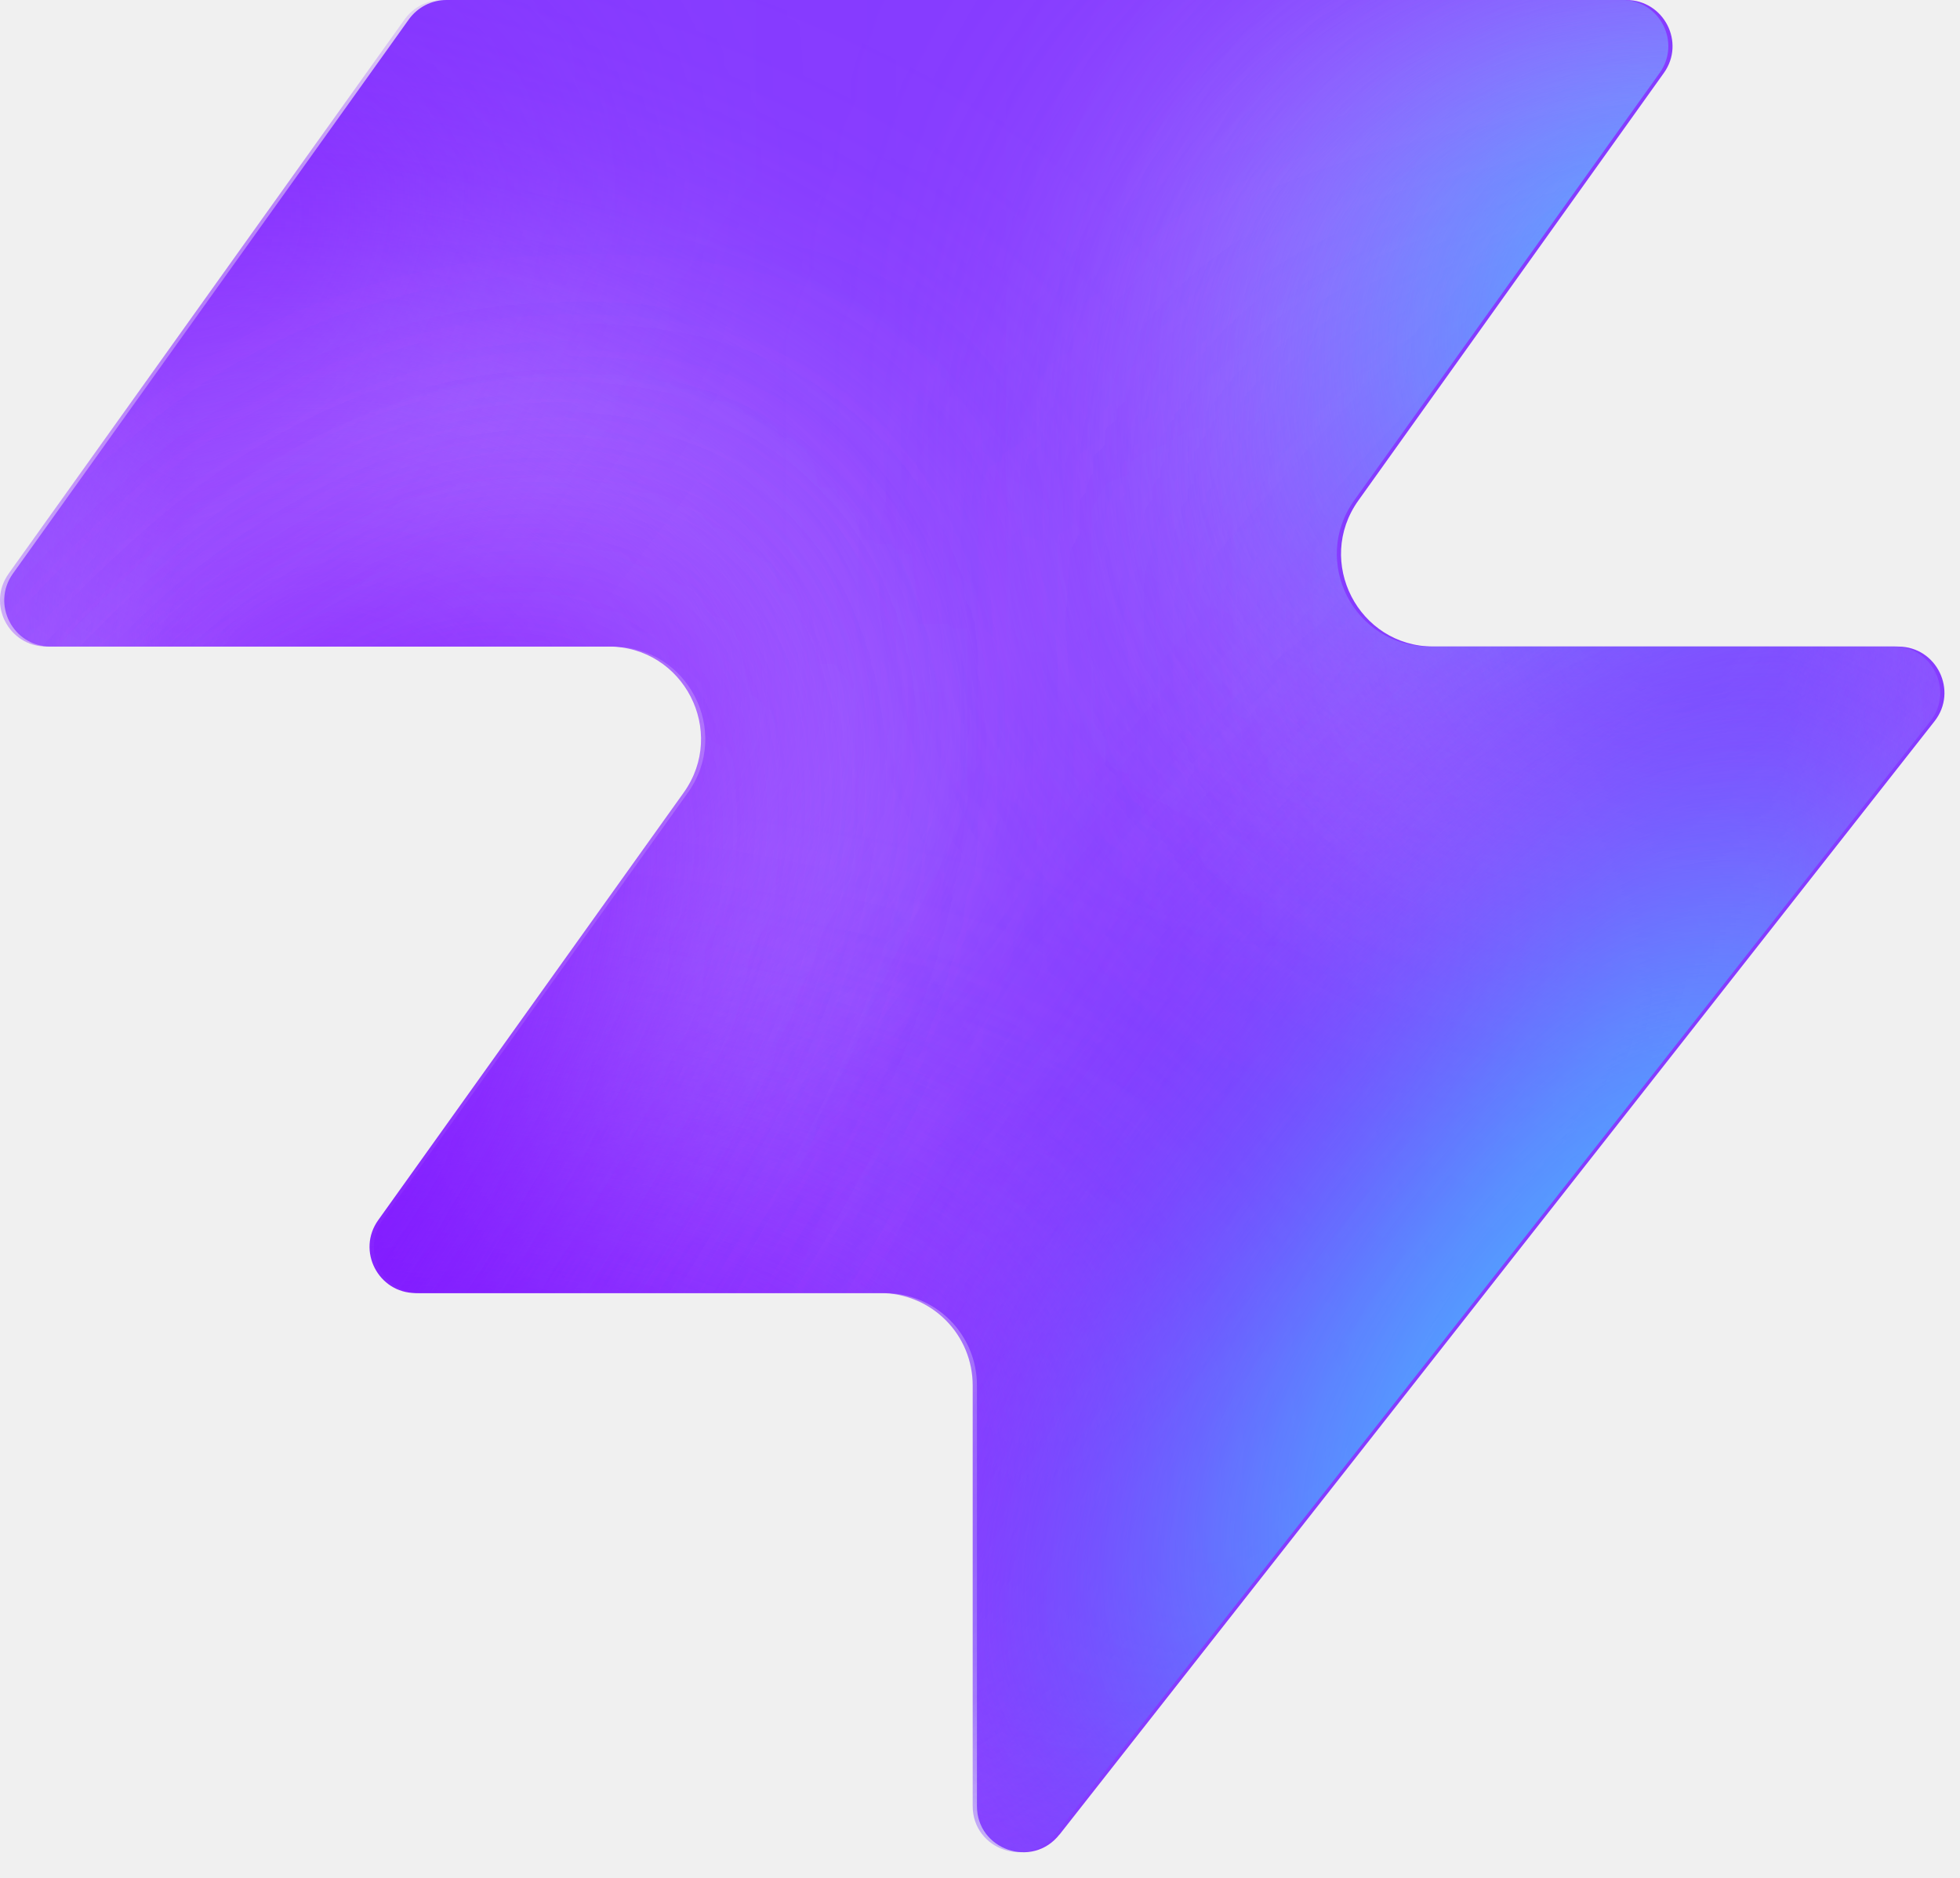
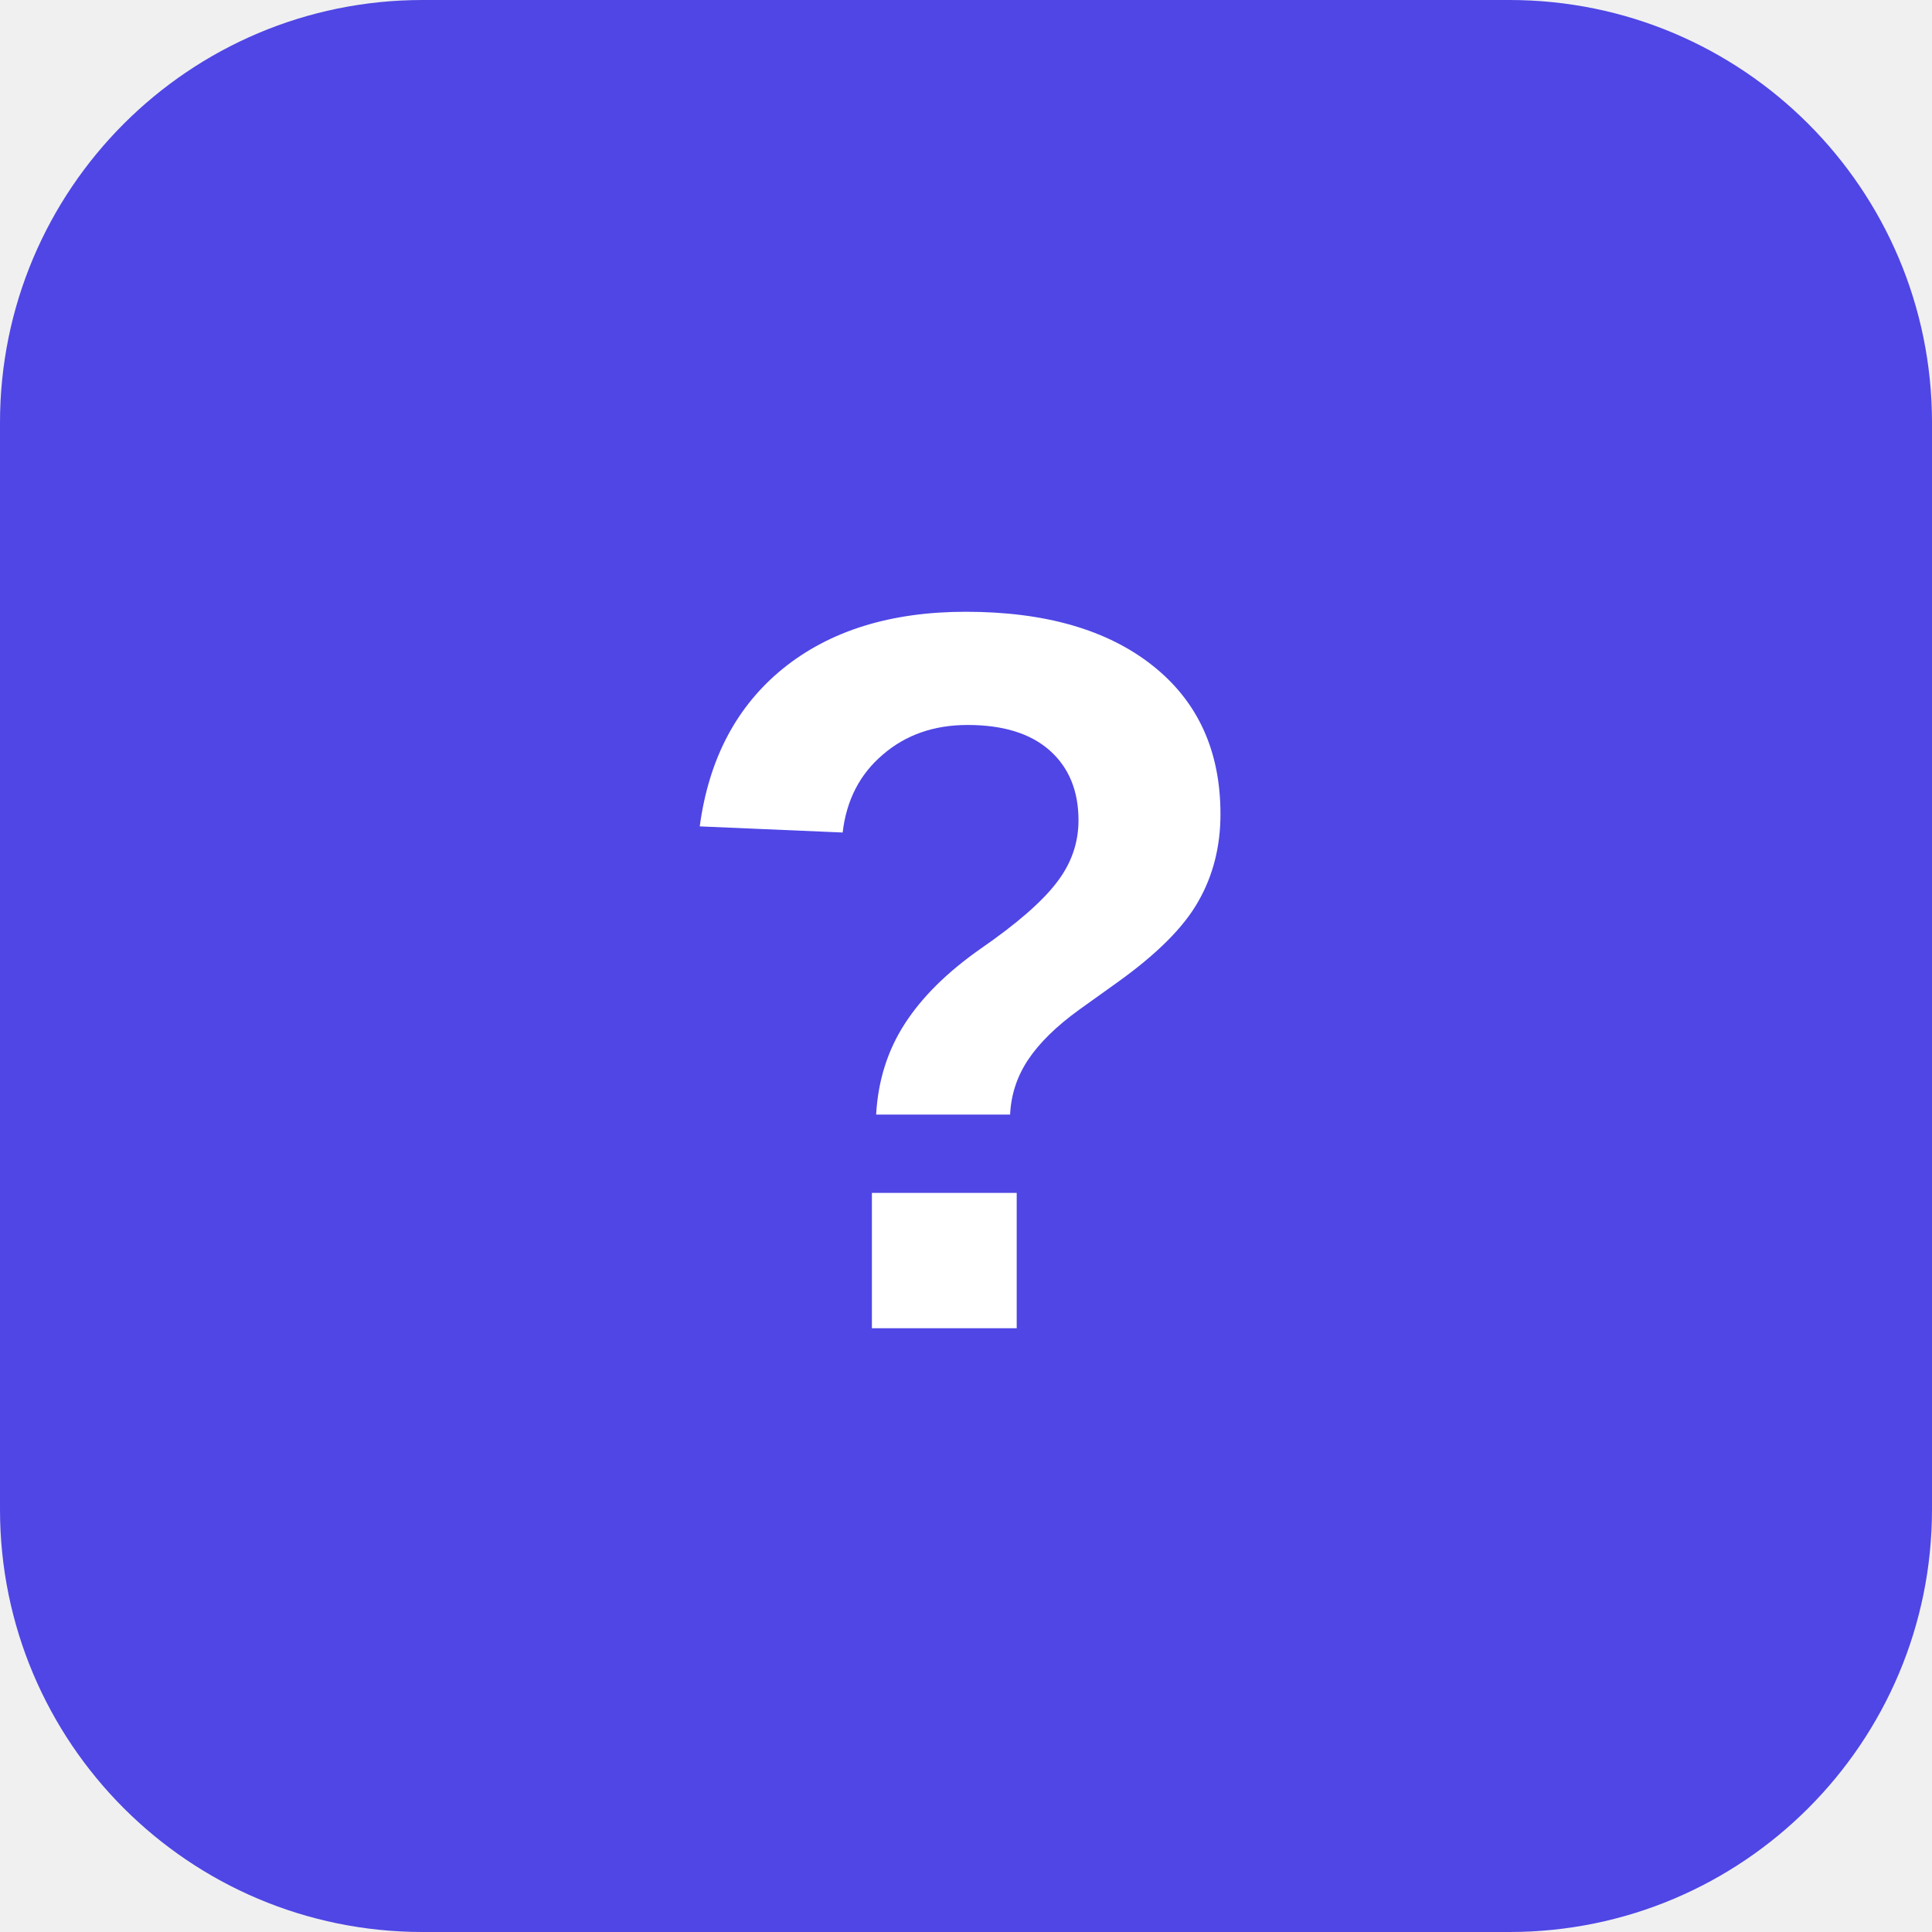
- <svg xmlns="http://www.w3.org/2000/svg" width="48" height="46" fill="none" viewBox="0 0 48 46">
-   <path fill="#863bff" d="M25.946 44.938c-.664.845-2.021.375-2.021-.698V33.937a2.26 2.26 0 0 0-2.262-2.262H10.287c-.92 0-1.456-1.04-.92-1.788l7.48-10.471c1.07-1.497 0-3.578-1.842-3.578H1.237c-.92 0-1.456-1.04-.92-1.788L10.013.474c.214-.297.556-.474.92-.474h28.894c.92 0 1.456 1.04.92 1.788l-7.48 10.471c-1.07 1.498 0 3.579 1.842 3.579h11.377c.943 0 1.473 1.088.89 1.83L25.947 44.94z" style="fill:#863bff;fill:color(display-p3 .525 .23 1);fill-opacity:1" />
-   <mask id="a" width="48" height="46" x="0" y="0" maskUnits="userSpaceOnUse" style="mask-type:alpha">
-     <path fill="#000" d="M25.842 44.938c-.664.844-2.021.375-2.021-.698V33.937a2.26 2.26 0 0 0-2.262-2.262H10.183c-.92 0-1.456-1.04-.92-1.788l7.48-10.471c1.07-1.498 0-3.579-1.842-3.579H1.133c-.92 0-1.456-1.04-.92-1.787L9.91.473c.214-.297.556-.474.92-.474h28.894c.92 0 1.456 1.04.92 1.788l-7.48 10.471c-1.07 1.498 0 3.578 1.842 3.578h11.377c.943 0 1.473 1.088.89 1.832L25.843 44.94z" style="fill:#000;fill-opacity:1" />
-   </mask>
-   <g mask="url(#a)">
-     <g filter="url(#b)">
-       <ellipse cx="5.508" cy="14.704" fill="#ede6ff" rx="5.508" ry="14.704" style="fill:#ede6ff;fill:color(display-p3 .927 .903 1);fill-opacity:1" transform="matrix(.00324 1 1 -.00324 -4.47 31.516)" />
-     </g>
-     <g filter="url(#c)">
-       <ellipse cx="10.399" cy="29.851" fill="#ede6ff" rx="10.399" ry="29.851" style="fill:#ede6ff;fill:color(display-p3 .927 .903 1);fill-opacity:1" transform="matrix(.00324 1 1 -.00324 -39.328 7.883)" />
-     </g>
-     <g filter="url(#d)">
-       <ellipse cx="5.508" cy="30.487" fill="#7e14ff" rx="5.508" ry="30.487" style="fill:#7e14ff;fill:color(display-p3 .492 .077 1);fill-opacity:1" transform="rotate(89.814 -25.913 -14.639)scale(1 -1)" />
-     </g>
-     <g filter="url(#e)">
-       <ellipse cx="5.508" cy="30.599" fill="#7e14ff" rx="5.508" ry="30.599" style="fill:#7e14ff;fill:color(display-p3 .492 .077 1);fill-opacity:1" transform="rotate(89.814 -32.644 -3.334)scale(1 -1)" />
-     </g>
-     <g filter="url(#f)">
-       <ellipse cx="5.508" cy="30.599" fill="#7e14ff" rx="5.508" ry="30.599" style="fill:#7e14ff;fill:color(display-p3 .492 .077 1);fill-opacity:1" transform="matrix(.00324 1 1 -.00324 -34.34 30.47)" />
-     </g>
-     <g filter="url(#g)">
-       <ellipse cx="14.072" cy="22.078" fill="#ede6ff" rx="14.072" ry="22.078" style="fill:#ede6ff;fill:color(display-p3 .927 .903 1);fill-opacity:1" transform="rotate(93.35 24.506 48.493)scale(-1 1)" />
-     </g>
-     <g filter="url(#h)">
-       <ellipse cx="3.47" cy="21.501" fill="#7e14ff" rx="3.47" ry="21.501" style="fill:#7e14ff;fill:color(display-p3 .492 .077 1);fill-opacity:1" transform="rotate(89.009 28.708 47.59)scale(-1 1)" />
-     </g>
-     <g filter="url(#i)">
-       <ellipse cx="3.47" cy="21.501" fill="#7e14ff" rx="3.47" ry="21.501" style="fill:#7e14ff;fill:color(display-p3 .492 .077 1);fill-opacity:1" transform="rotate(89.009 28.708 47.59)scale(-1 1)" />
-     </g>
-     <g filter="url(#j)">
-       <ellipse cx=".387" cy="8.972" fill="#7e14ff" rx="4.407" ry="29.108" style="fill:#7e14ff;fill:color(display-p3 .492 .077 1);fill-opacity:1" transform="rotate(39.51 .387 8.972)" />
-     </g>
-     <g filter="url(#k)">
-       <ellipse cx="47.523" cy="-6.092" fill="#7e14ff" rx="4.407" ry="29.108" style="fill:#7e14ff;fill:color(display-p3 .492 .077 1);fill-opacity:1" transform="rotate(37.892 47.523 -6.092)" />
-     </g>
-     <g filter="url(#l)">
-       <ellipse cx="41.412" cy="6.333" fill="#47bfff" rx="5.971" ry="9.665" style="fill:#47bfff;fill:color(display-p3 .28 .748 1);fill-opacity:1" transform="rotate(37.892 41.412 6.333)" />
-     </g>
-     <g filter="url(#m)">
-       <ellipse cx="-1.879" cy="38.332" fill="#7e14ff" rx="4.407" ry="29.108" style="fill:#7e14ff;fill:color(display-p3 .492 .077 1);fill-opacity:1" transform="rotate(37.892 -1.88 38.332)" />
-     </g>
-     <g filter="url(#n)">
-       <ellipse cx="-1.879" cy="38.332" fill="#7e14ff" rx="4.407" ry="29.108" style="fill:#7e14ff;fill:color(display-p3 .492 .077 1);fill-opacity:1" transform="rotate(37.892 -1.88 38.332)" />
-     </g>
-     <g filter="url(#o)">
-       <ellipse cx="35.651" cy="29.907" fill="#7e14ff" rx="4.407" ry="29.108" style="fill:#7e14ff;fill:color(display-p3 .492 .077 1);fill-opacity:1" transform="rotate(37.892 35.651 29.907)" />
-     </g>
-     <g filter="url(#p)">
-       <ellipse cx="38.418" cy="32.4" fill="#47bfff" rx="5.971" ry="15.297" style="fill:#47bfff;fill:color(display-p3 .28 .748 1);fill-opacity:1" transform="rotate(37.892 38.418 32.4)" />
-     </g>
-   </g>
-   <defs>
-     <filter id="b" width="60.045" height="41.654" x="-19.77" y="16.149" color-interpolation-filters="sRGB" filterUnits="userSpaceOnUse">
-       <feFlood flood-opacity="0" result="BackgroundImageFix" />
-       <feBlend in="SourceGraphic" in2="BackgroundImageFix" result="shape" />
-       <feGaussianBlur result="effect1_foregroundBlur_2002_17158" stdDeviation="7.659" />
-     </filter>
-     <filter id="c" width="90.34" height="51.437" x="-54.613" y="-7.533" color-interpolation-filters="sRGB" filterUnits="userSpaceOnUse">
-       <feFlood flood-opacity="0" result="BackgroundImageFix" />
-       <feBlend in="SourceGraphic" in2="BackgroundImageFix" result="shape" />
-       <feGaussianBlur result="effect1_foregroundBlur_2002_17158" stdDeviation="7.659" />
-     </filter>
-     <filter id="d" width="79.355" height="29.4" x="-49.64" y="2.03" color-interpolation-filters="sRGB" filterUnits="userSpaceOnUse">
-       <feFlood flood-opacity="0" result="BackgroundImageFix" />
-       <feBlend in="SourceGraphic" in2="BackgroundImageFix" result="shape" />
-       <feGaussianBlur result="effect1_foregroundBlur_2002_17158" stdDeviation="4.596" />
-     </filter>
-     <filter id="e" width="79.579" height="29.4" x="-45.045" y="20.029" color-interpolation-filters="sRGB" filterUnits="userSpaceOnUse">
-       <feFlood flood-opacity="0" result="BackgroundImageFix" />
-       <feBlend in="SourceGraphic" in2="BackgroundImageFix" result="shape" />
-       <feGaussianBlur result="effect1_foregroundBlur_2002_17158" stdDeviation="4.596" />
-     </filter>
-     <filter id="f" width="79.579" height="29.4" x="-43.513" y="21.178" color-interpolation-filters="sRGB" filterUnits="userSpaceOnUse">
-       <feFlood flood-opacity="0" result="BackgroundImageFix" />
-       <feBlend in="SourceGraphic" in2="BackgroundImageFix" result="shape" />
-       <feGaussianBlur result="effect1_foregroundBlur_2002_17158" stdDeviation="4.596" />
-     </filter>
-     <filter id="g" width="74.749" height="58.852" x="15.756" y="-17.901" color-interpolation-filters="sRGB" filterUnits="userSpaceOnUse">
-       <feFlood flood-opacity="0" result="BackgroundImageFix" />
-       <feBlend in="SourceGraphic" in2="BackgroundImageFix" result="shape" />
-       <feGaussianBlur result="effect1_foregroundBlur_2002_17158" stdDeviation="7.659" />
-     </filter>
-     <filter id="h" width="61.377" height="25.362" x="23.548" y="2.284" color-interpolation-filters="sRGB" filterUnits="userSpaceOnUse">
-       <feFlood flood-opacity="0" result="BackgroundImageFix" />
-       <feBlend in="SourceGraphic" in2="BackgroundImageFix" result="shape" />
-       <feGaussianBlur result="effect1_foregroundBlur_2002_17158" stdDeviation="4.596" />
-     </filter>
-     <filter id="i" width="61.377" height="25.362" x="23.548" y="2.284" color-interpolation-filters="sRGB" filterUnits="userSpaceOnUse">
-       <feFlood flood-opacity="0" result="BackgroundImageFix" />
-       <feBlend in="SourceGraphic" in2="BackgroundImageFix" result="shape" />
-       <feGaussianBlur result="effect1_foregroundBlur_2002_17158" stdDeviation="4.596" />
-     </filter>
-     <filter id="j" width="56.045" height="63.649" x="-27.636" y="-22.853" color-interpolation-filters="sRGB" filterUnits="userSpaceOnUse">
-       <feFlood flood-opacity="0" result="BackgroundImageFix" />
-       <feBlend in="SourceGraphic" in2="BackgroundImageFix" result="shape" />
-       <feGaussianBlur result="effect1_foregroundBlur_2002_17158" stdDeviation="4.596" />
-     </filter>
-     <filter id="k" width="54.814" height="64.646" x="20.116" y="-38.415" color-interpolation-filters="sRGB" filterUnits="userSpaceOnUse">
-       <feFlood flood-opacity="0" result="BackgroundImageFix" />
-       <feBlend in="SourceGraphic" in2="BackgroundImageFix" result="shape" />
-       <feGaussianBlur result="effect1_foregroundBlur_2002_17158" stdDeviation="4.596" />
-     </filter>
-     <filter id="l" width="33.541" height="35.313" x="24.641" y="-11.323" color-interpolation-filters="sRGB" filterUnits="userSpaceOnUse">
-       <feFlood flood-opacity="0" result="BackgroundImageFix" />
-       <feBlend in="SourceGraphic" in2="BackgroundImageFix" result="shape" />
-       <feGaussianBlur result="effect1_foregroundBlur_2002_17158" stdDeviation="4.596" />
-     </filter>
-     <filter id="m" width="54.814" height="64.646" x="-29.286" y="6.009" color-interpolation-filters="sRGB" filterUnits="userSpaceOnUse">
-       <feFlood flood-opacity="0" result="BackgroundImageFix" />
-       <feBlend in="SourceGraphic" in2="BackgroundImageFix" result="shape" />
-       <feGaussianBlur result="effect1_foregroundBlur_2002_17158" stdDeviation="4.596" />
-     </filter>
-     <filter id="n" width="54.814" height="64.646" x="-29.286" y="6.009" color-interpolation-filters="sRGB" filterUnits="userSpaceOnUse">
-       <feFlood flood-opacity="0" result="BackgroundImageFix" />
-       <feBlend in="SourceGraphic" in2="BackgroundImageFix" result="shape" />
-       <feGaussianBlur result="effect1_foregroundBlur_2002_17158" stdDeviation="4.596" />
-     </filter>
-     <filter id="o" width="54.814" height="64.646" x="8.244" y="-2.416" color-interpolation-filters="sRGB" filterUnits="userSpaceOnUse">
-       <feFlood flood-opacity="0" result="BackgroundImageFix" />
-       <feBlend in="SourceGraphic" in2="BackgroundImageFix" result="shape" />
-       <feGaussianBlur result="effect1_foregroundBlur_2002_17158" stdDeviation="4.596" />
-     </filter>
-     <filter id="p" width="39.409" height="43.623" x="18.713" y="10.588" color-interpolation-filters="sRGB" filterUnits="userSpaceOnUse">
-       <feFlood flood-opacity="0" result="BackgroundImageFix" />
-       <feBlend in="SourceGraphic" in2="BackgroundImageFix" result="shape" />
-       <feGaussianBlur result="effect1_foregroundBlur_2002_17158" stdDeviation="4.596" />
-     </filter>
-   </defs>
+ <svg xmlns="http://www.w3.org/2000/svg" viewBox="0 0 64 64">
+   <rect width="64" height="64" rx="14" fill="#4f46e5" />
+   <text x="32" y="44" font-family="Arial, sans-serif" font-size="34" font-weight="bold" fill="#fff" text-anchor="middle">?</text>
</svg>
